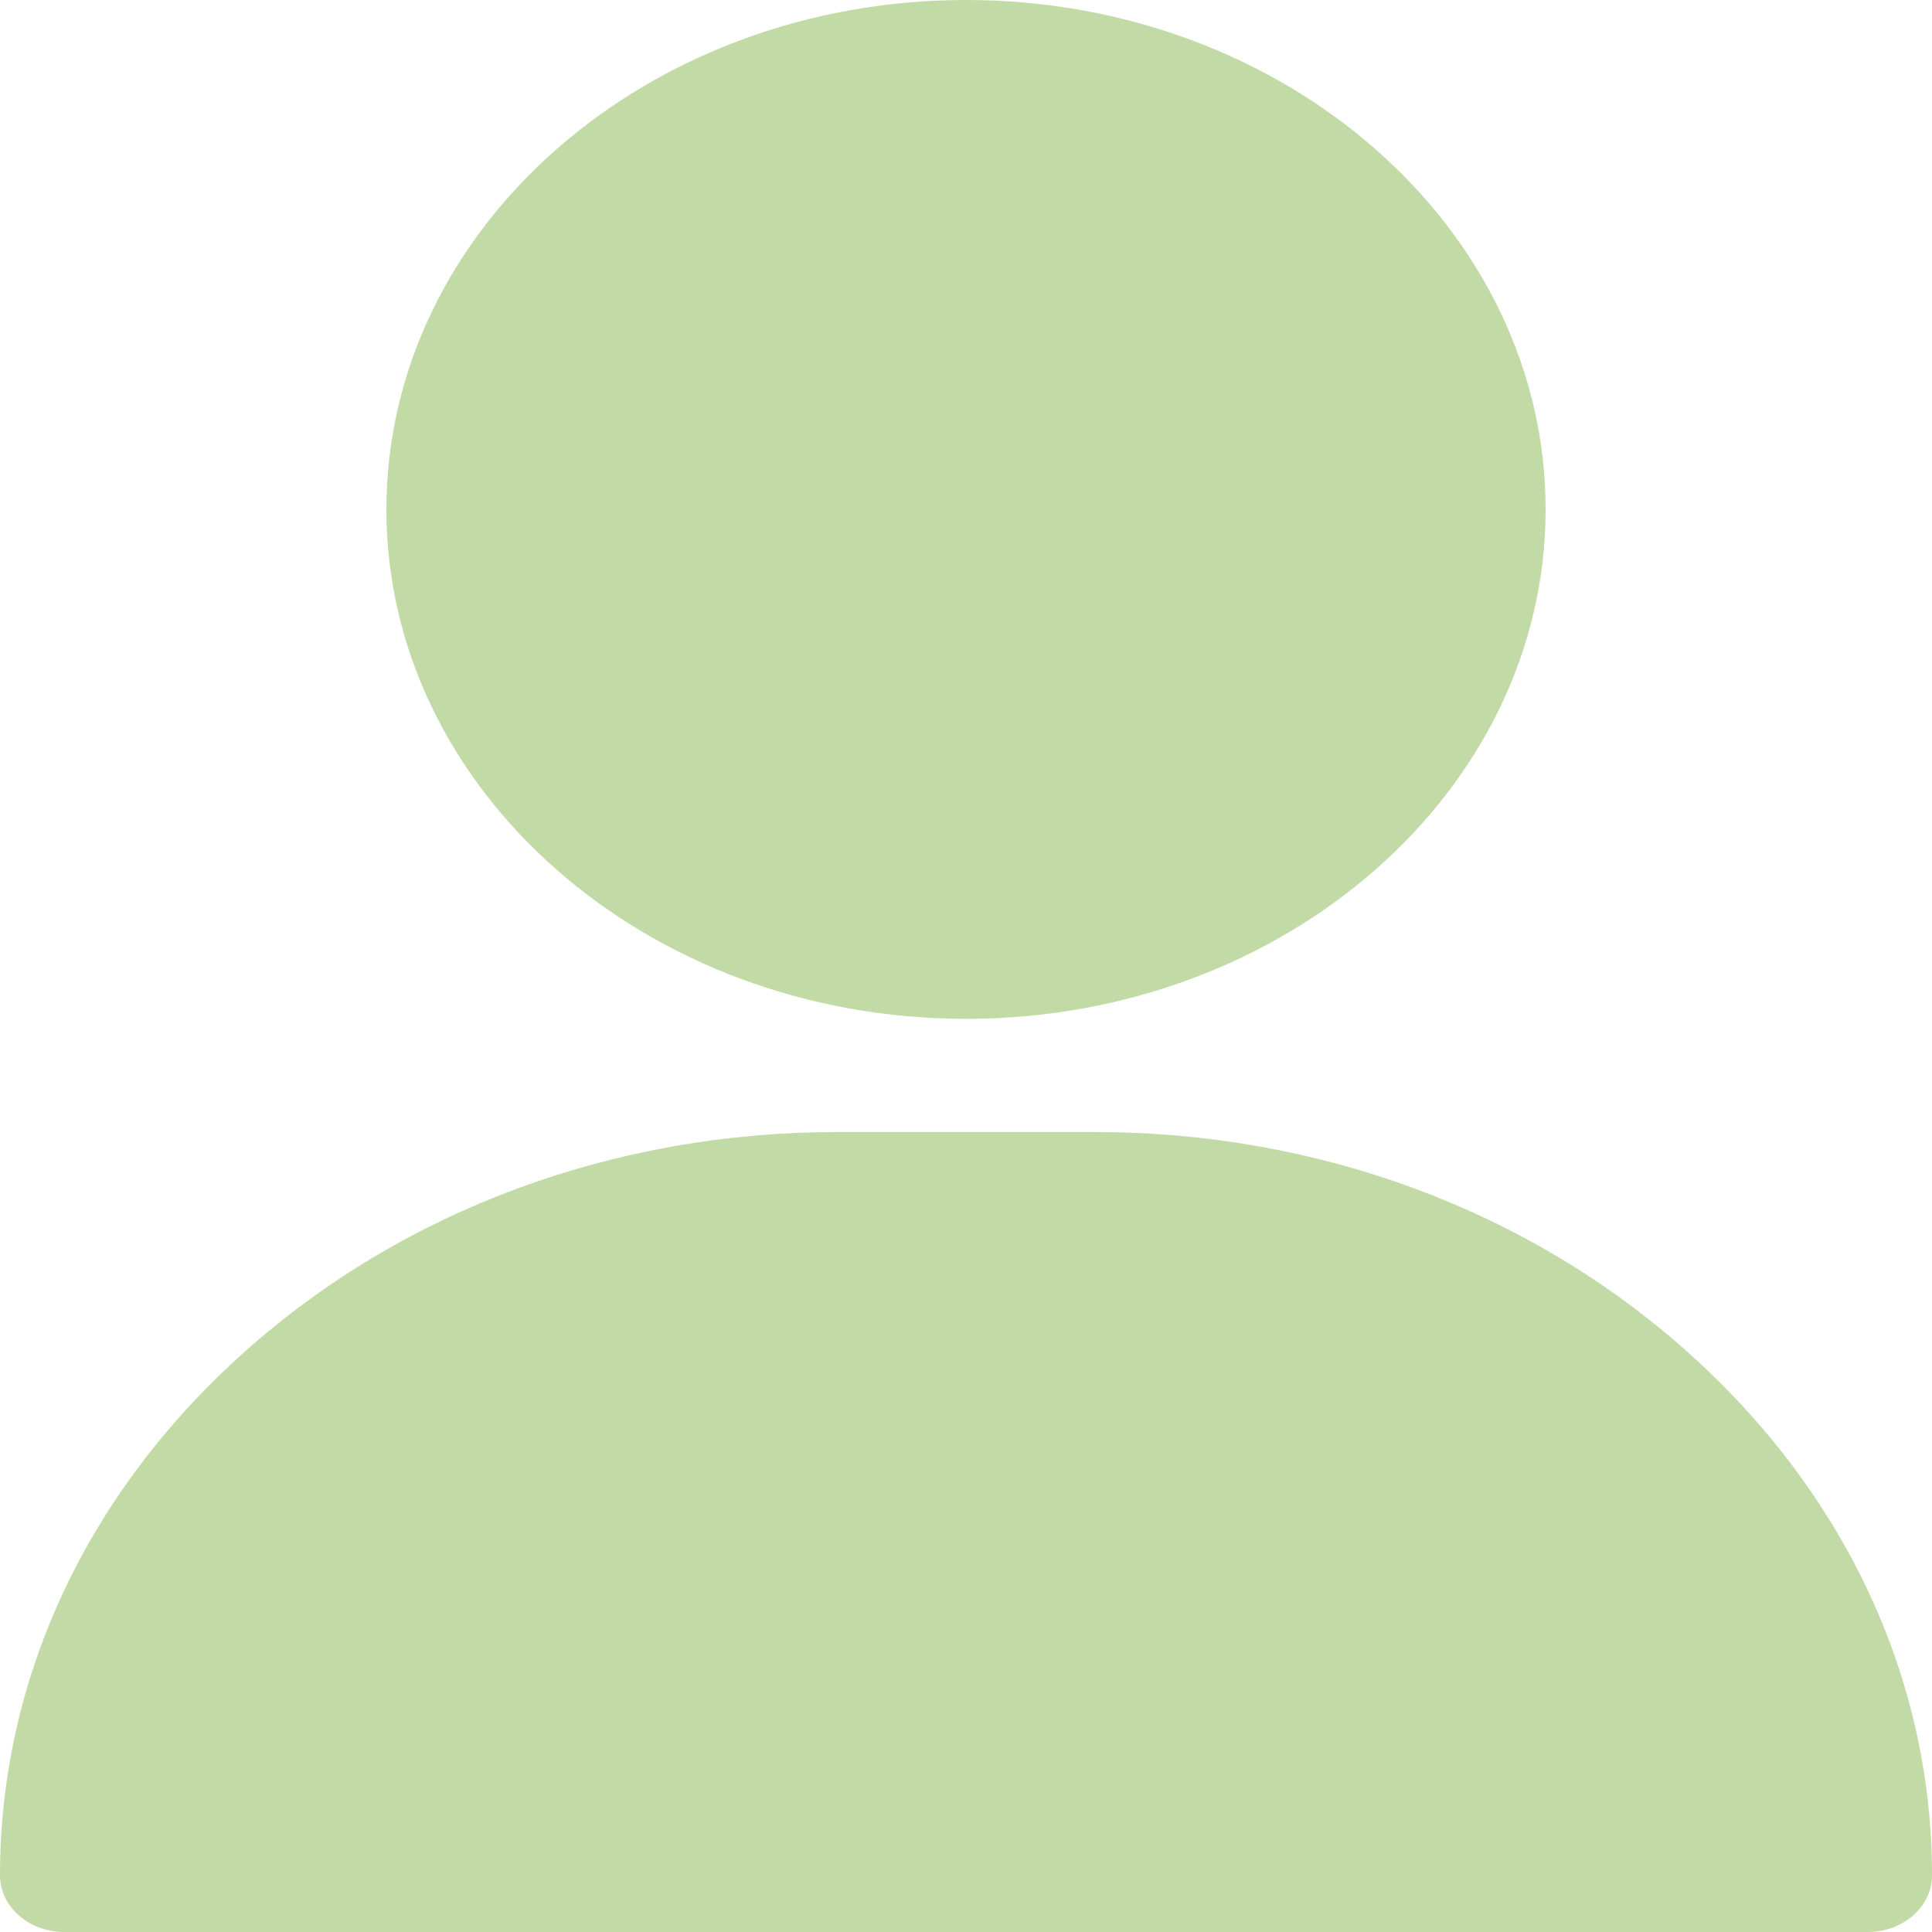
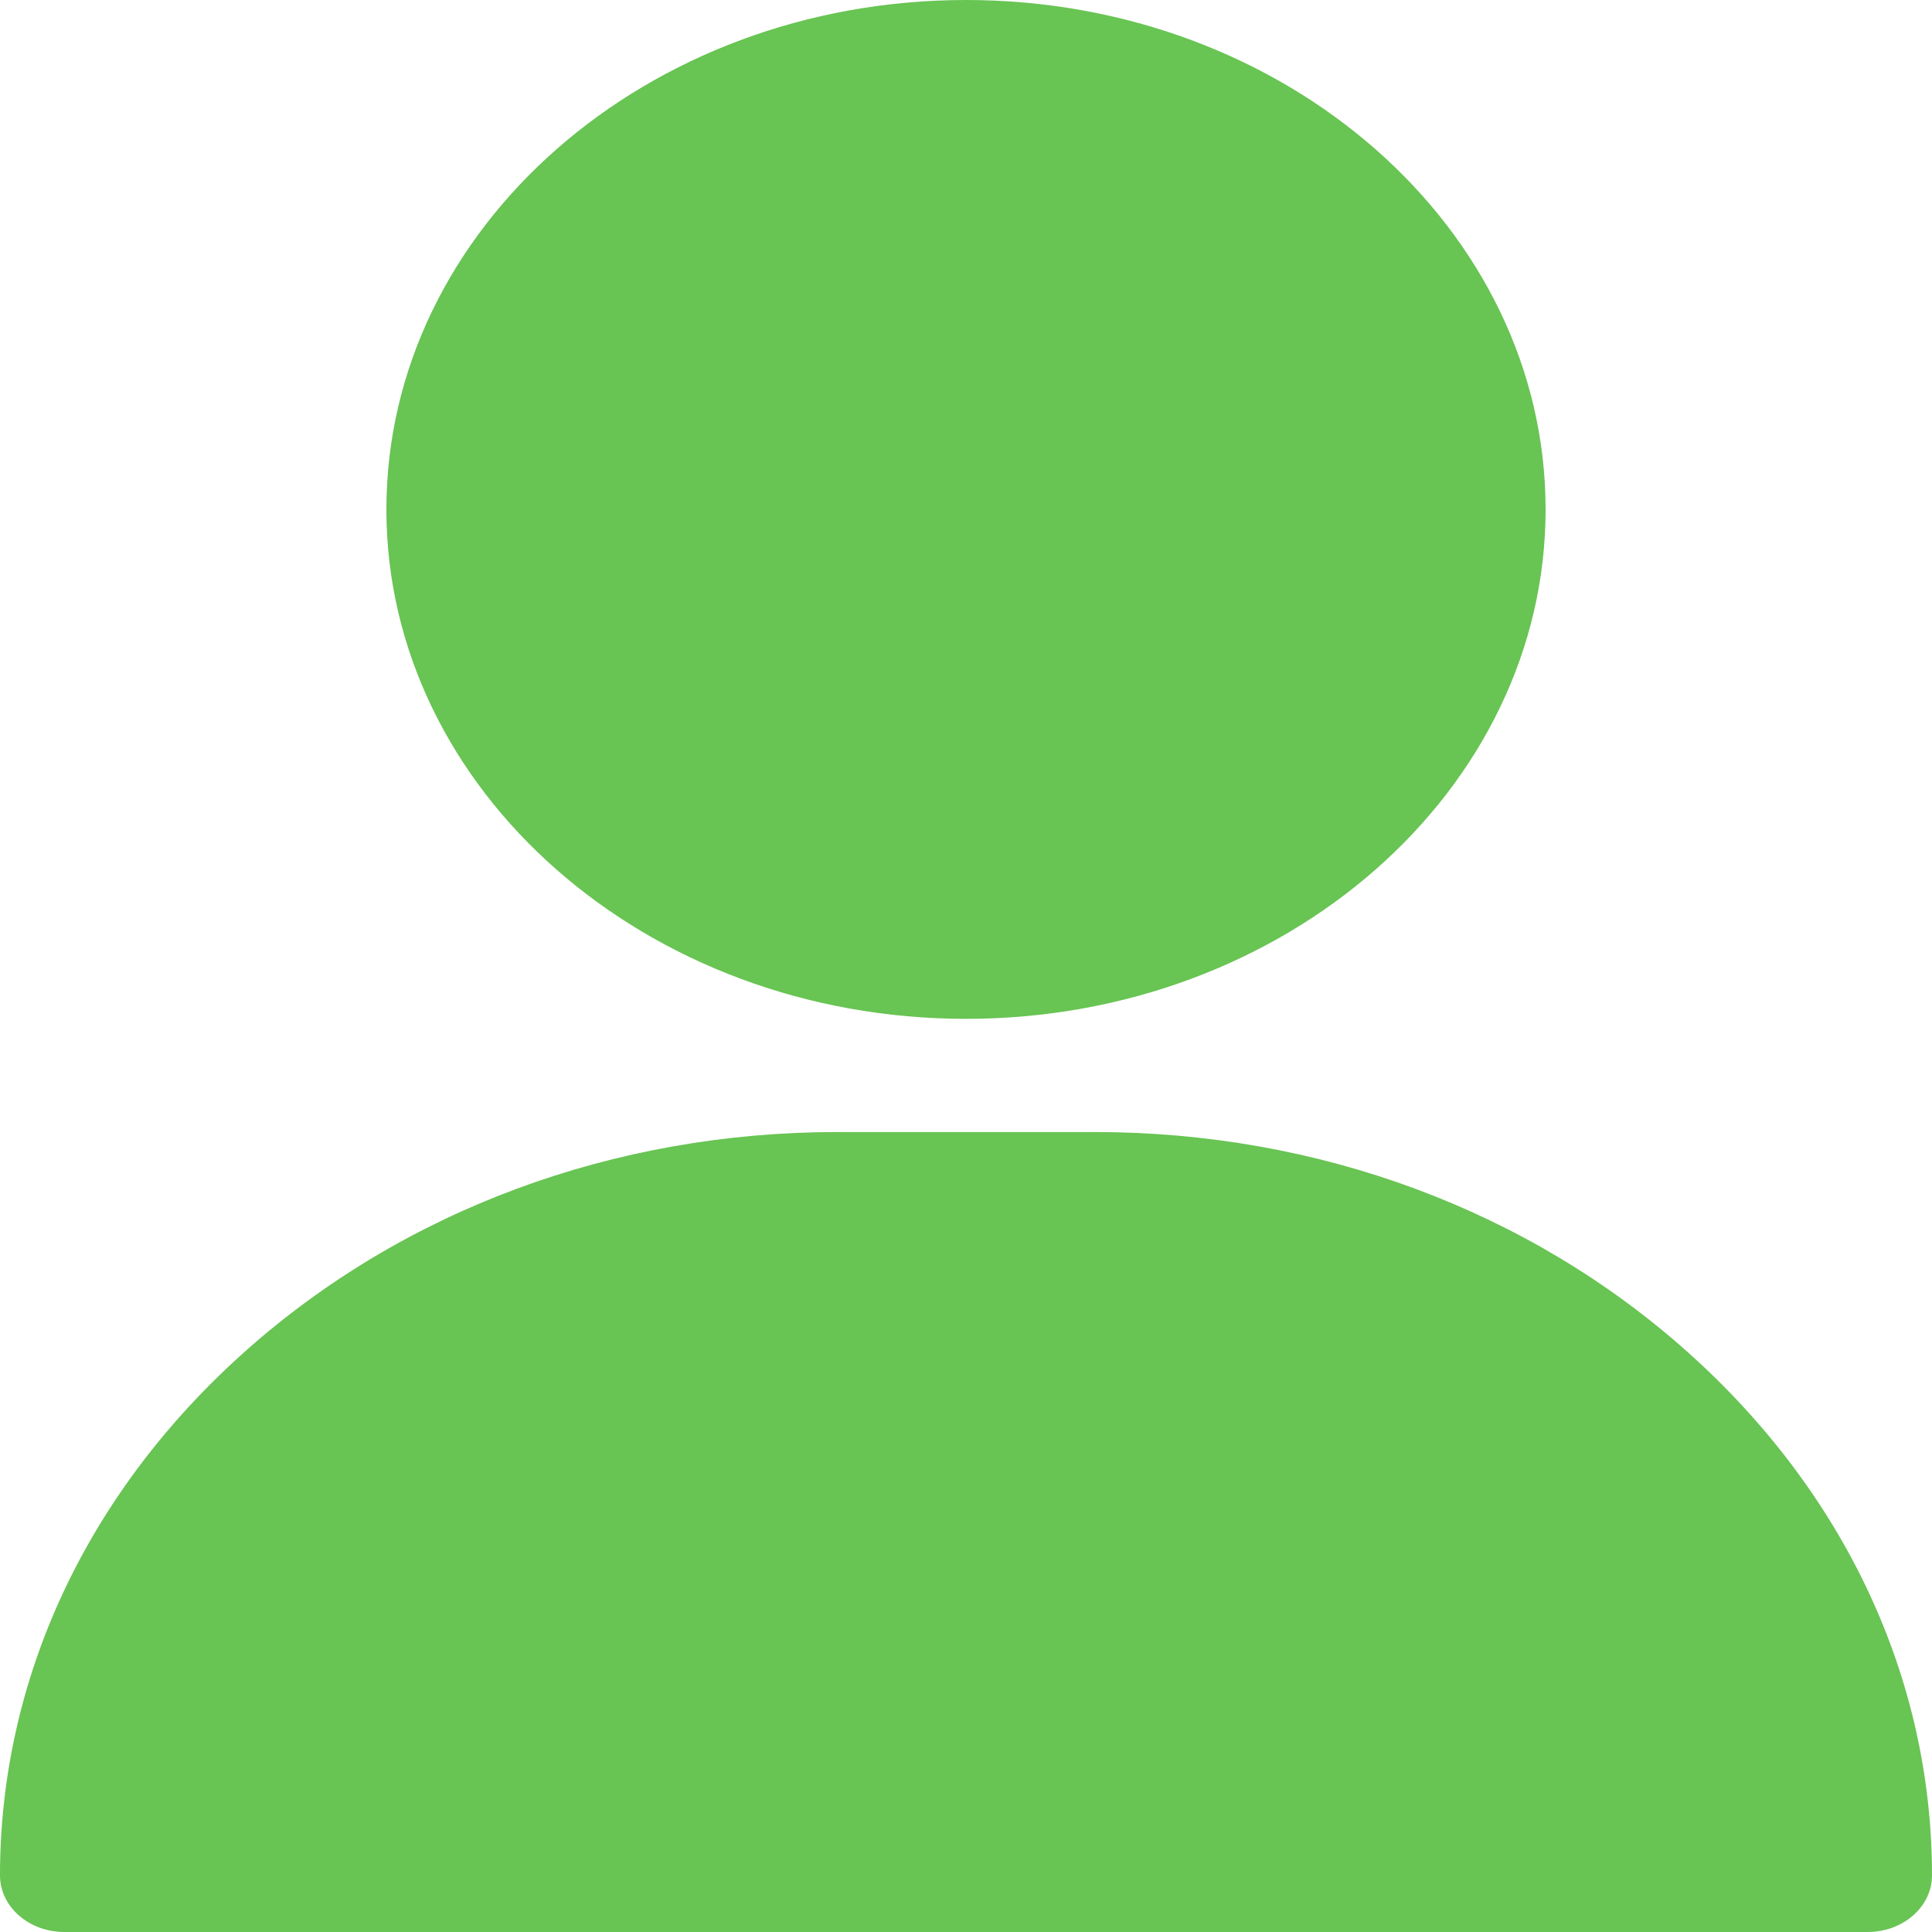
<svg xmlns="http://www.w3.org/2000/svg" width="34" height="34" viewBox="0 0 34 34" fill="none">
-   <path d="M17 0C11.376 0 6.8 4.022 6.8 8.965C6.8 13.908 11.376 17.93 17 17.93C22.625 17.93 27.2 13.908 27.2 8.965C27.2 4.022 22.625 0 17 0Z" fill="#C2DAA5" />
-   <path d="M29.691 23.786C26.898 21.294 23.196 19.922 19.267 19.922H14.733C10.804 19.922 7.102 21.294 4.309 23.786C1.53 26.266 0 29.54 0 33.004C0 33.554 0.507 34 1.133 34H32.867C33.493 34 34 33.554 34 33.004C34 29.54 32.47 26.266 29.691 23.786Z" fill="#C2DAA5" />
+   <path d="M17 0C11.376 0 6.8 4.022 6.8 8.965C6.8 13.908 11.376 17.93 17 17.93C22.625 17.93 27.2 13.908 27.2 8.965C27.2 4.022 22.625 0 17 0Z" fill="#68C453" />
+   <path d="M29.691 23.786C26.898 21.294 23.196 19.922 19.267 19.922H14.733C10.804 19.922 7.102 21.294 4.309 23.786C1.53 26.266 0 29.54 0 33.004C0 33.554 0.507 34 1.133 34H32.867C33.493 34 34 33.554 34 33.004C34 29.54 32.47 26.266 29.691 23.786Z" fill="#68C453" />
</svg>
